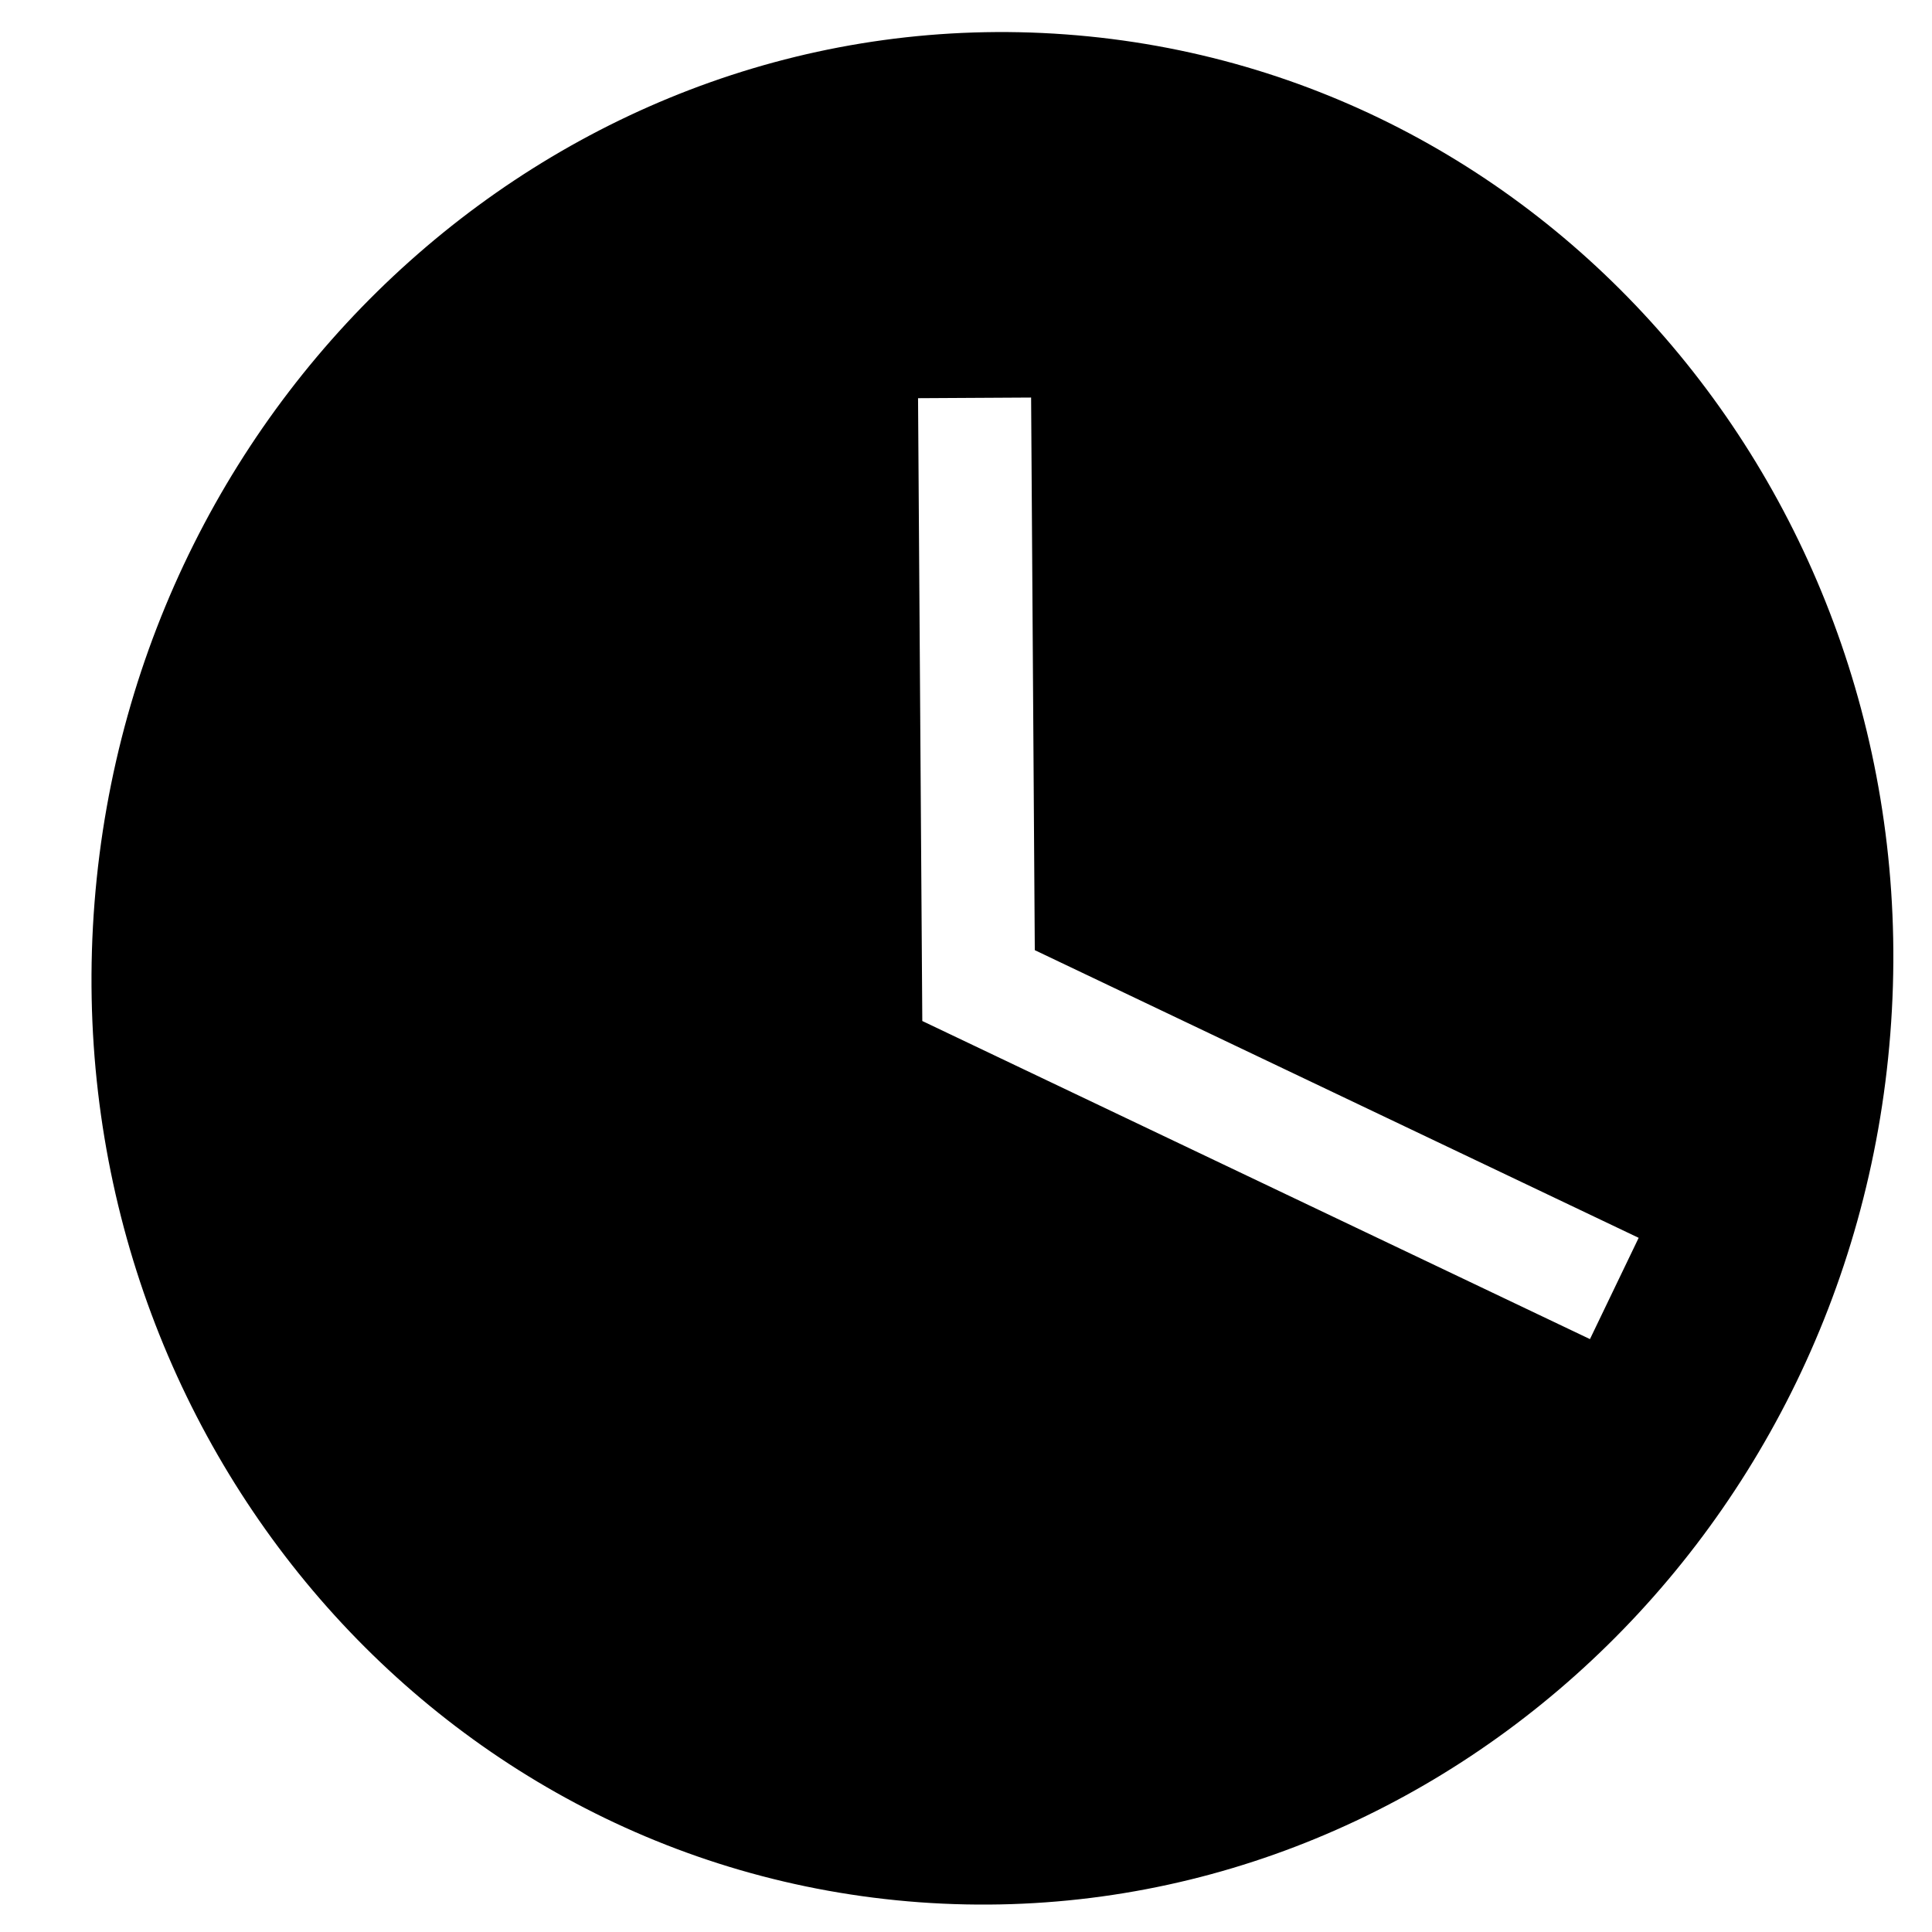
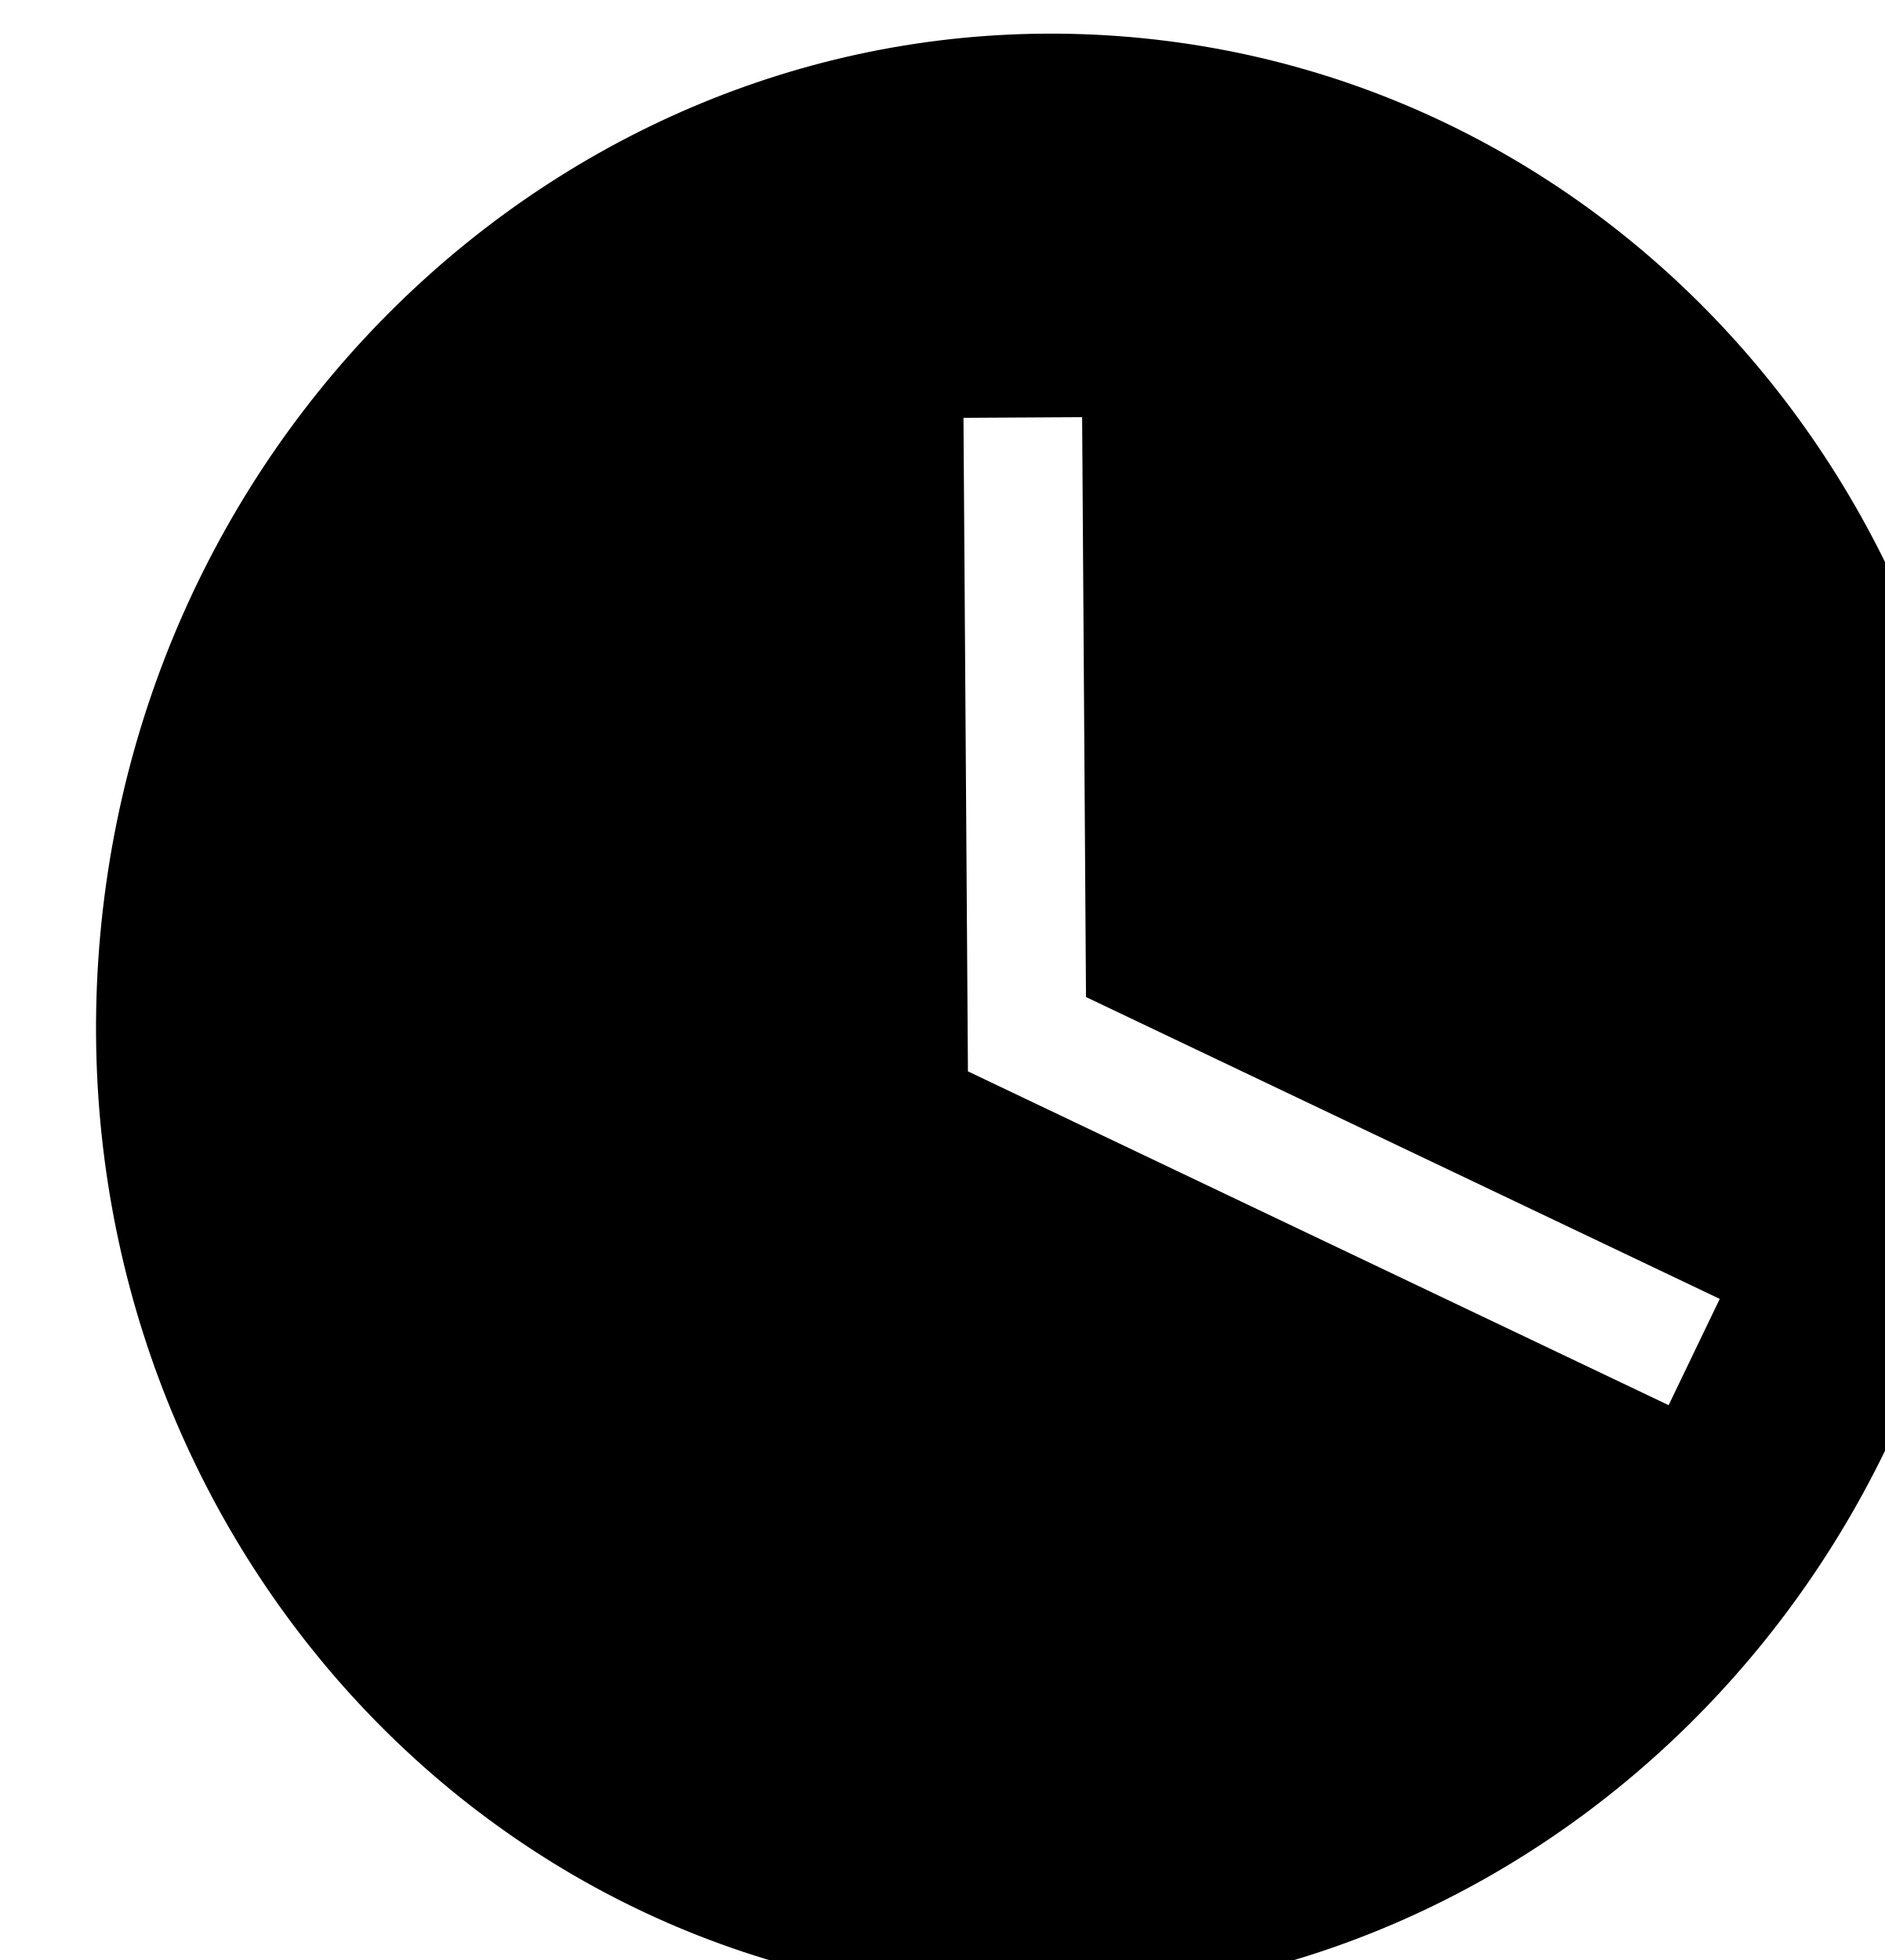
- <svg xmlns="http://www.w3.org/2000/svg" version="1.1" x="0px" y="0px" viewBox="0 0 100 100" enable-background="new 0 0 100 100" xml:space="preserve" style="max-width:100%" height="100%">
+ <svg xmlns="http://www.w3.org/2000/svg" version="1.1" x="0px" y="0px" xml:space="preserve" style="max-width:100%" height="100%">
  <g style="" fill="currentColor">
    <path fill="currentColor" d="M55.161,1.781C29.504-0.103,7,20.014,4.893,46.716C2.798,73.4,21.911,96.578,47.593,98.461   c25.645,1.867,48.162-18.241,50.248-44.935C99.948,26.823,80.831,3.666,55.161,1.781z M82.296,69.312L47.738,52.847l-0.22-32.237   l5.852-0.033l0.191,28.603l31.256,14.89L82.296,69.312z" style="" />
  </g>
</svg>
